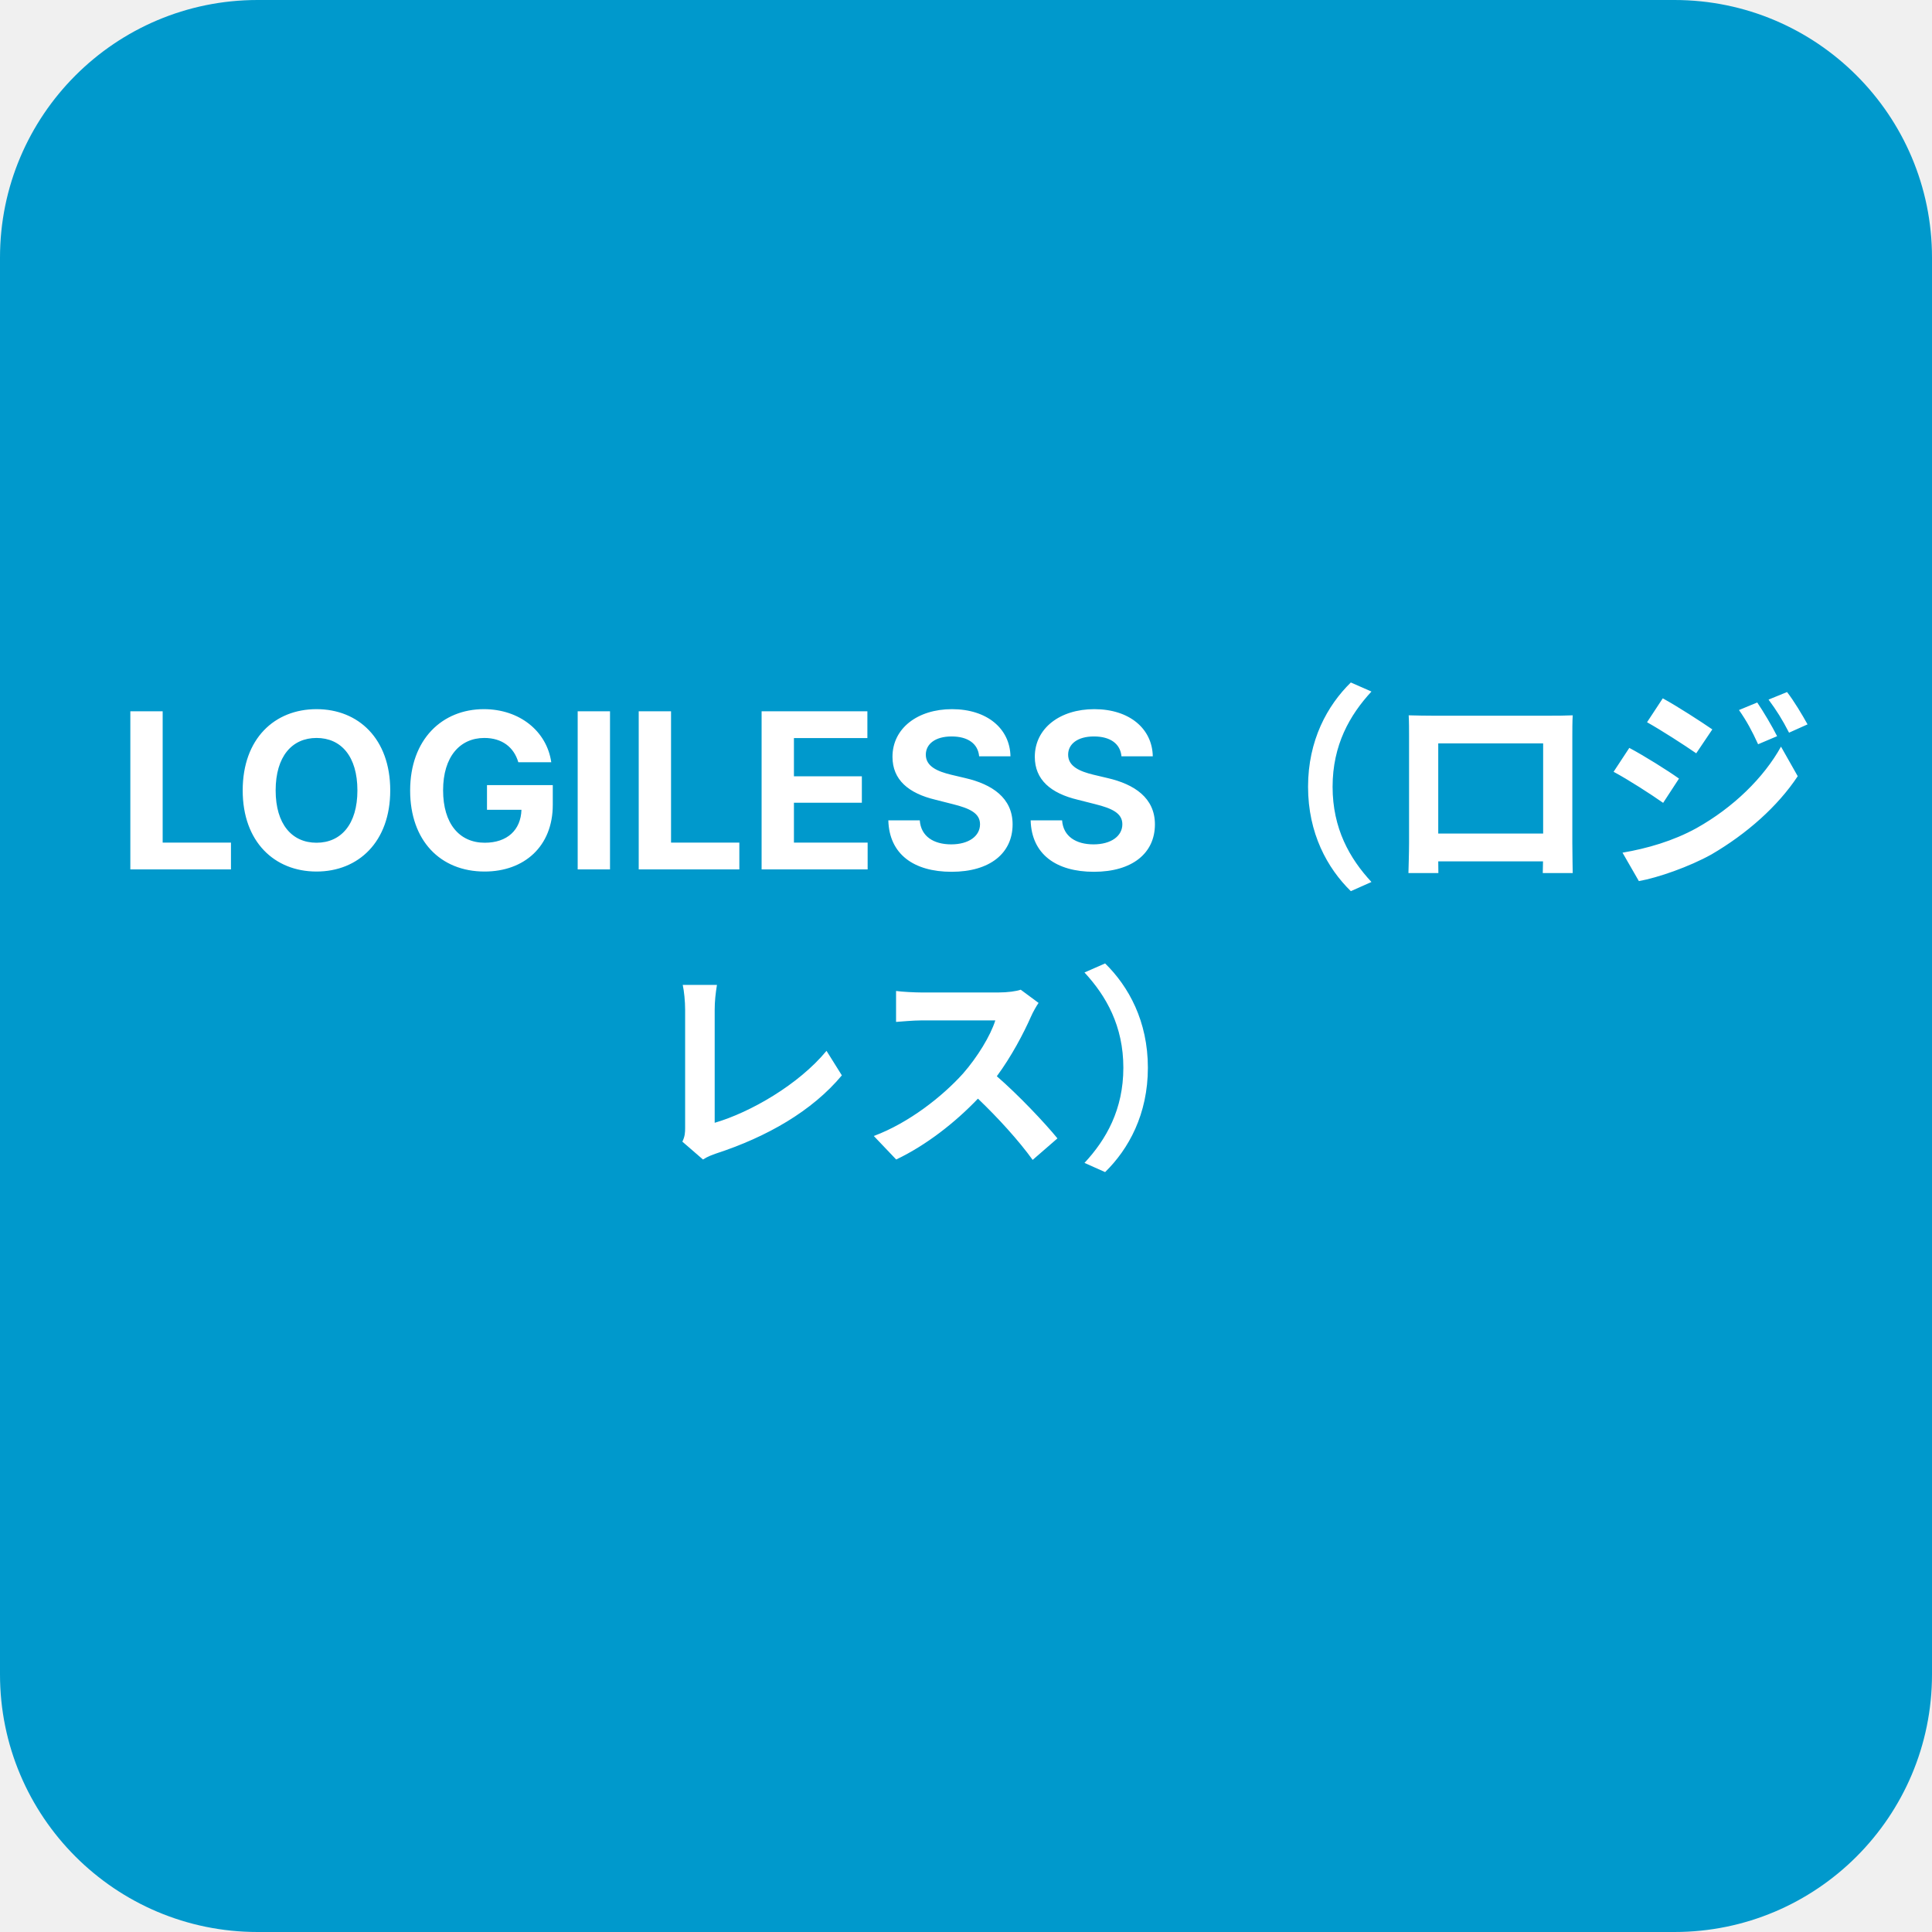
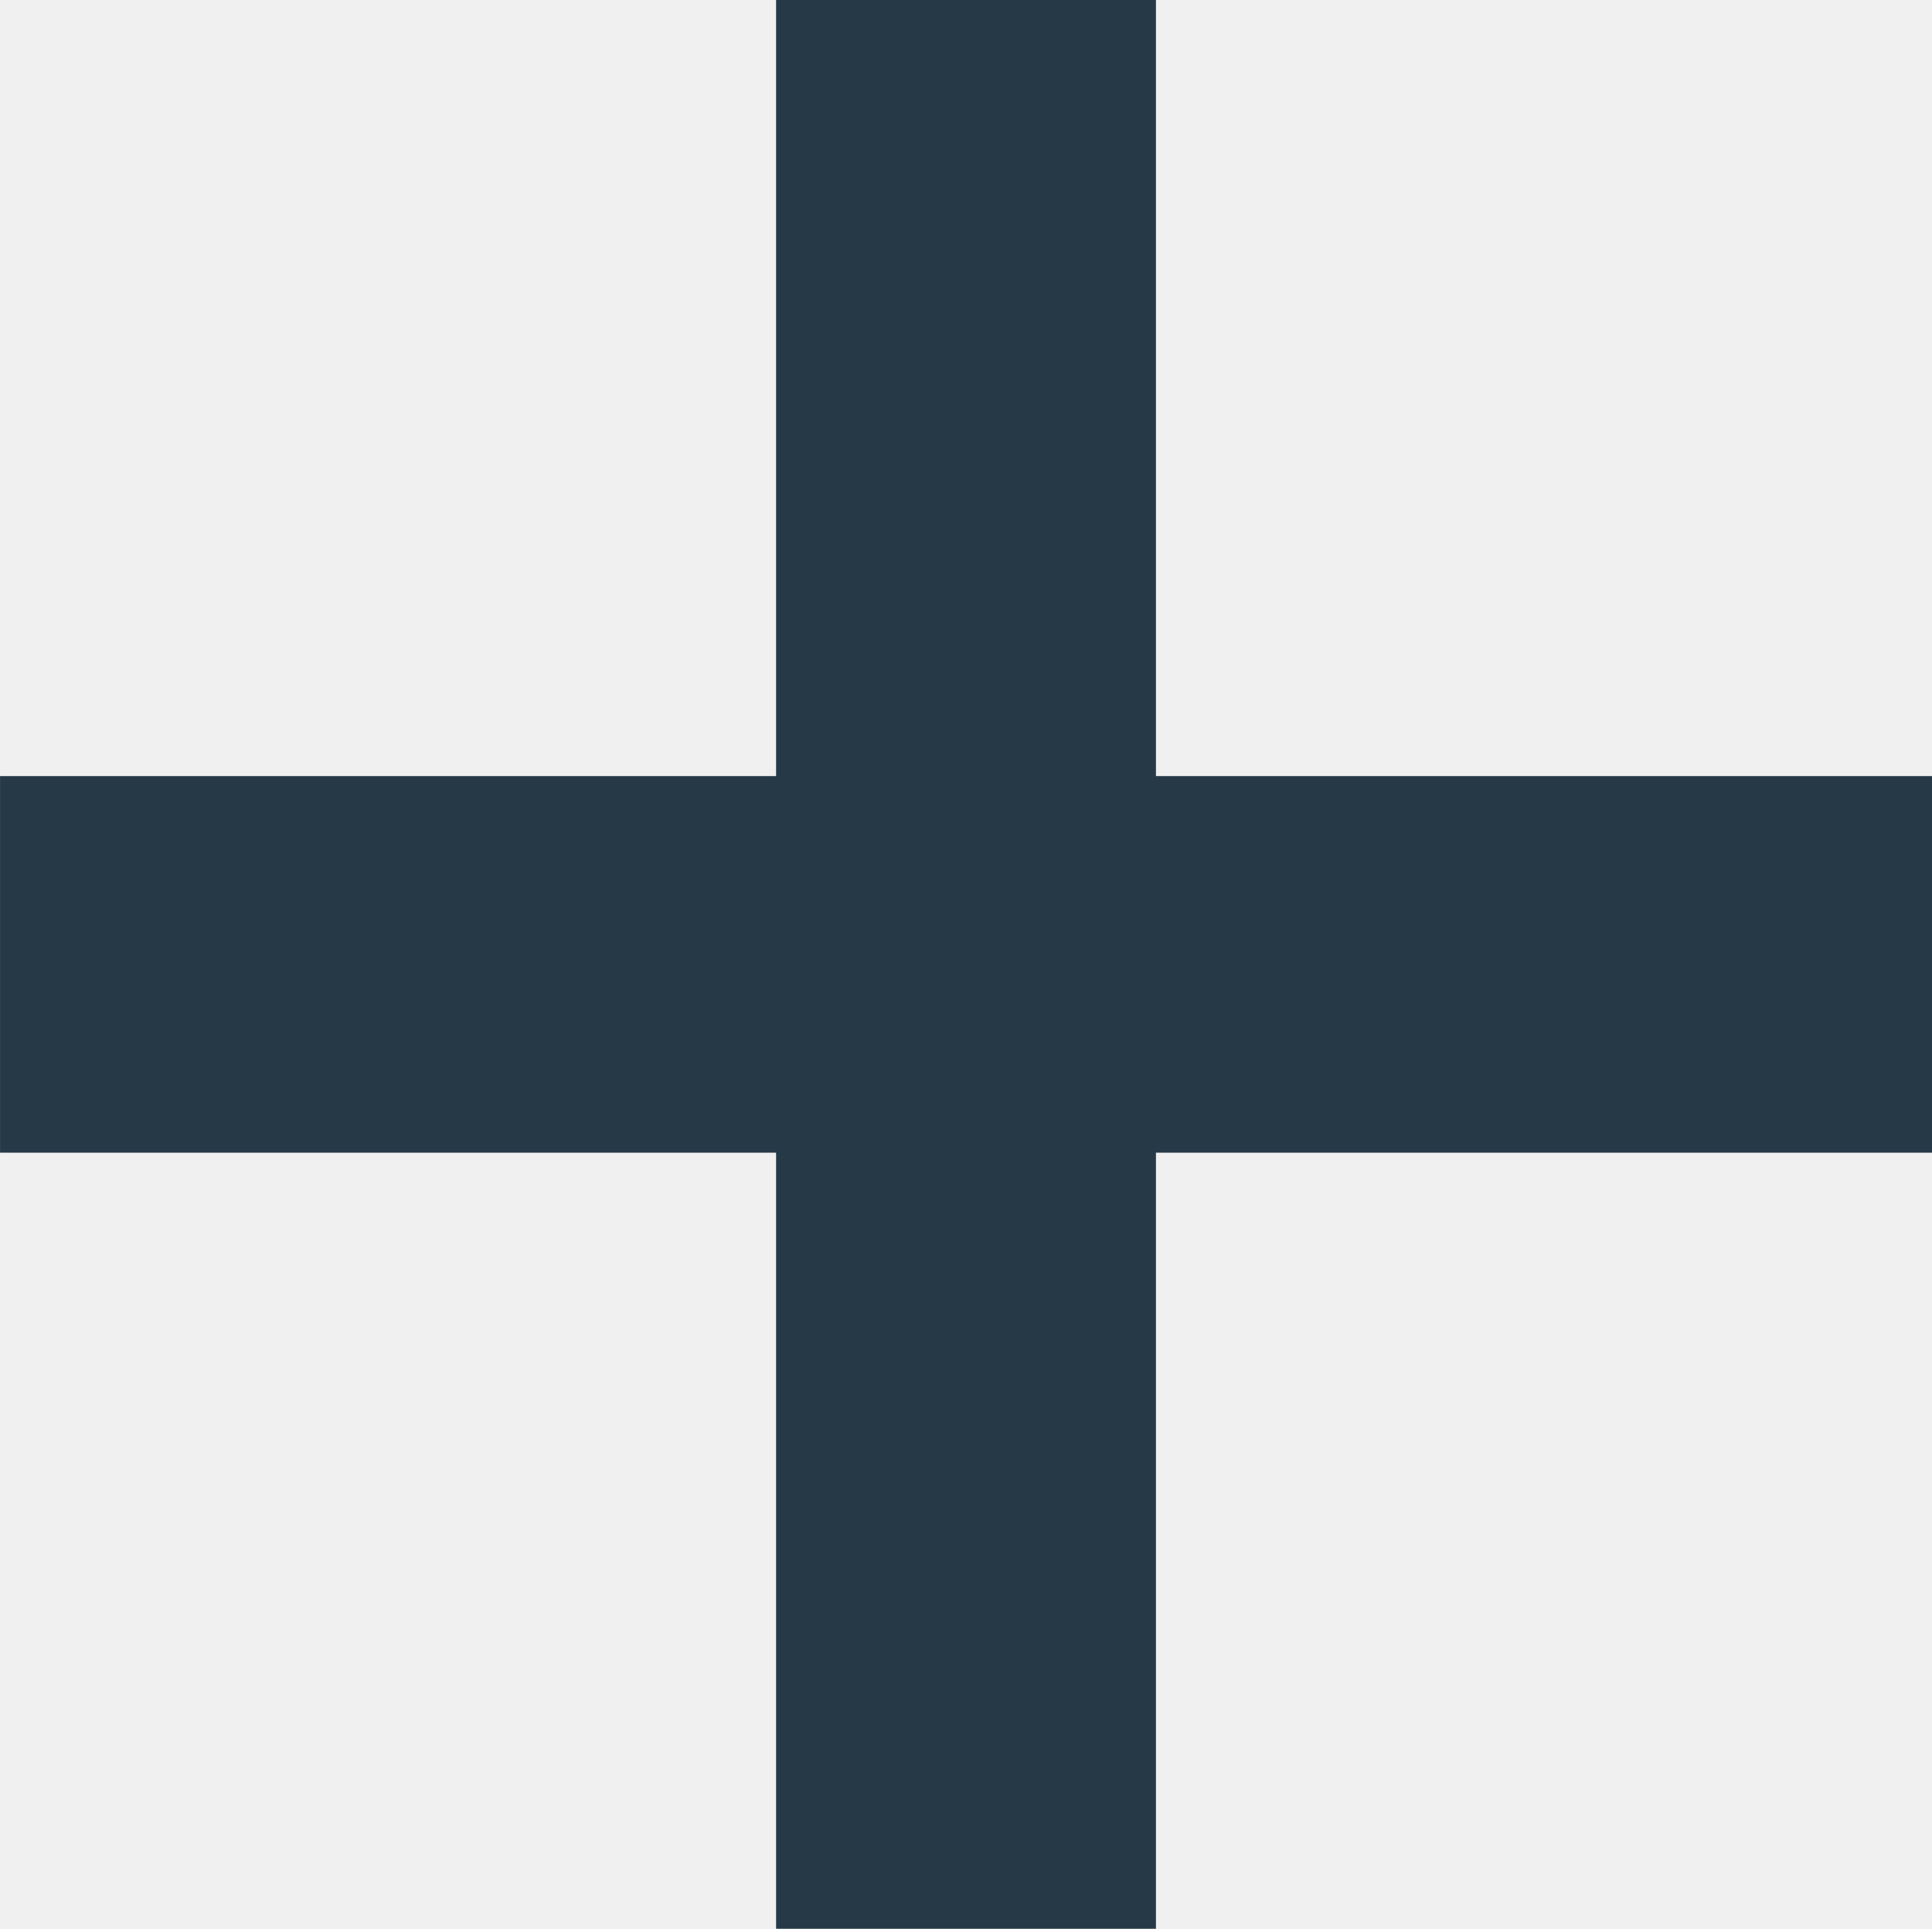
- <svg xmlns="http://www.w3.org/2000/svg" viewBox="0 0 240 240" width="240" height="240">
-   <rect width="240" height="240" rx="32" fill="#0099CC" />
-   <text x="120.0" y="108.0" text-anchor="middle" font-family="-apple-system, BlinkMacSystemFont, &quot;Hiragino Sans&quot;, &quot;Yu Gothic&quot;, &quot;Meiryo&quot;, sans-serif" font-size="27" font-weight="700" fill="#FFFFFF">LOGILESS（ロジ</text>
-   <text x="120.0" y="142.9" text-anchor="middle" font-family="-apple-system, BlinkMacSystemFont, &quot;Hiragino Sans&quot;, &quot;Yu Gothic&quot;, &quot;Meiryo&quot;, sans-serif" font-size="27" font-weight="700" fill="#FFFFFF">レス）</text>
+ <svg xmlns="http://www.w3.org/2000/svg" width="47.201" height="47.12" viewbox="0 0 47.201 47.12">
+   <path d="M4.68-17.36H23.64v-9.2H4.68V-45.52H-4.6v18.96H-23.56v9.2H-4.6V1.6H4.68Z" transform="translate(23.561 45.52)" fill="#253947" role="img" aria-label="プラスアイコン" />
</svg>
